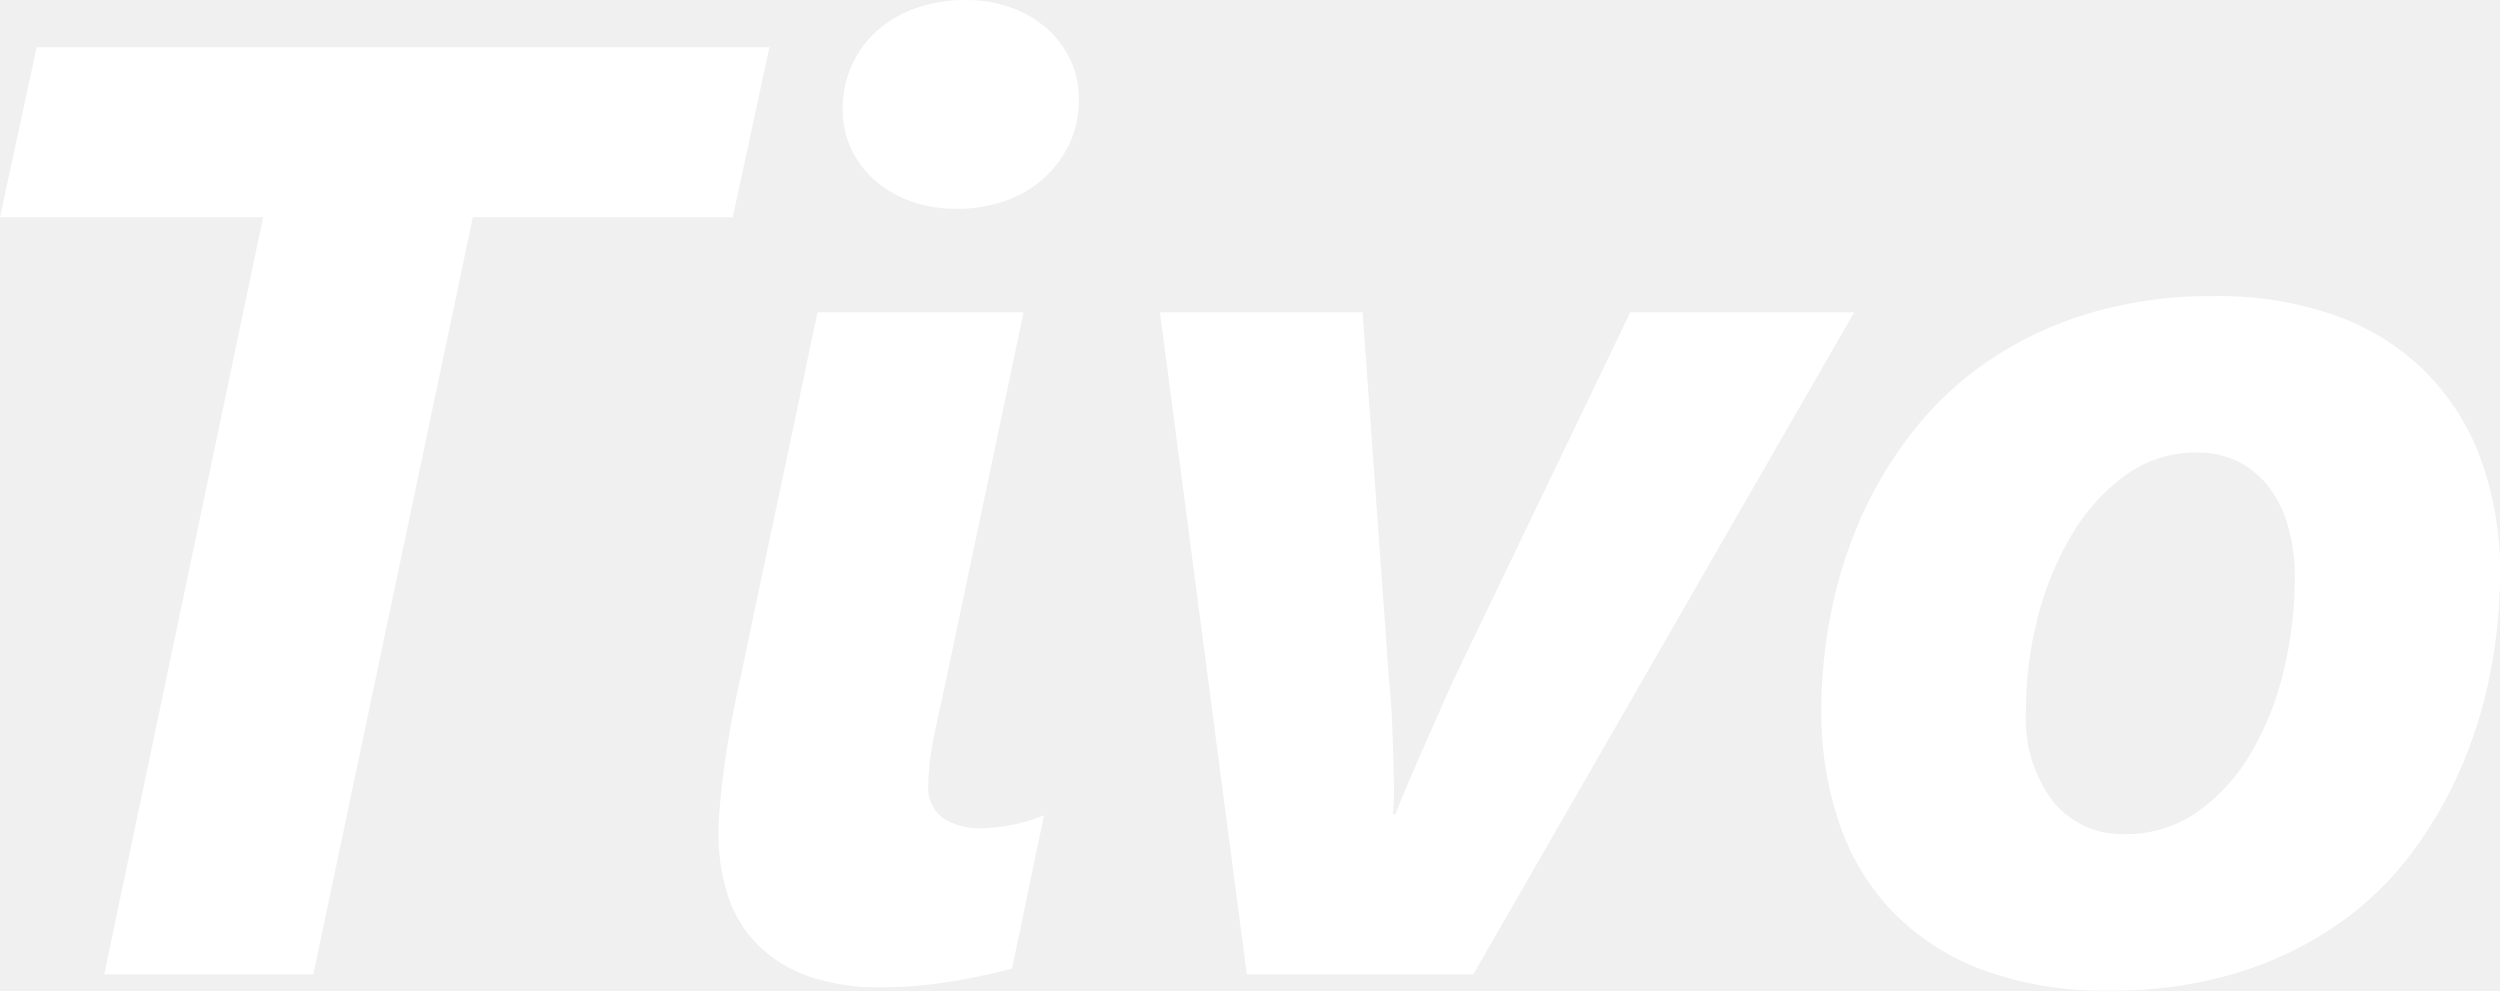
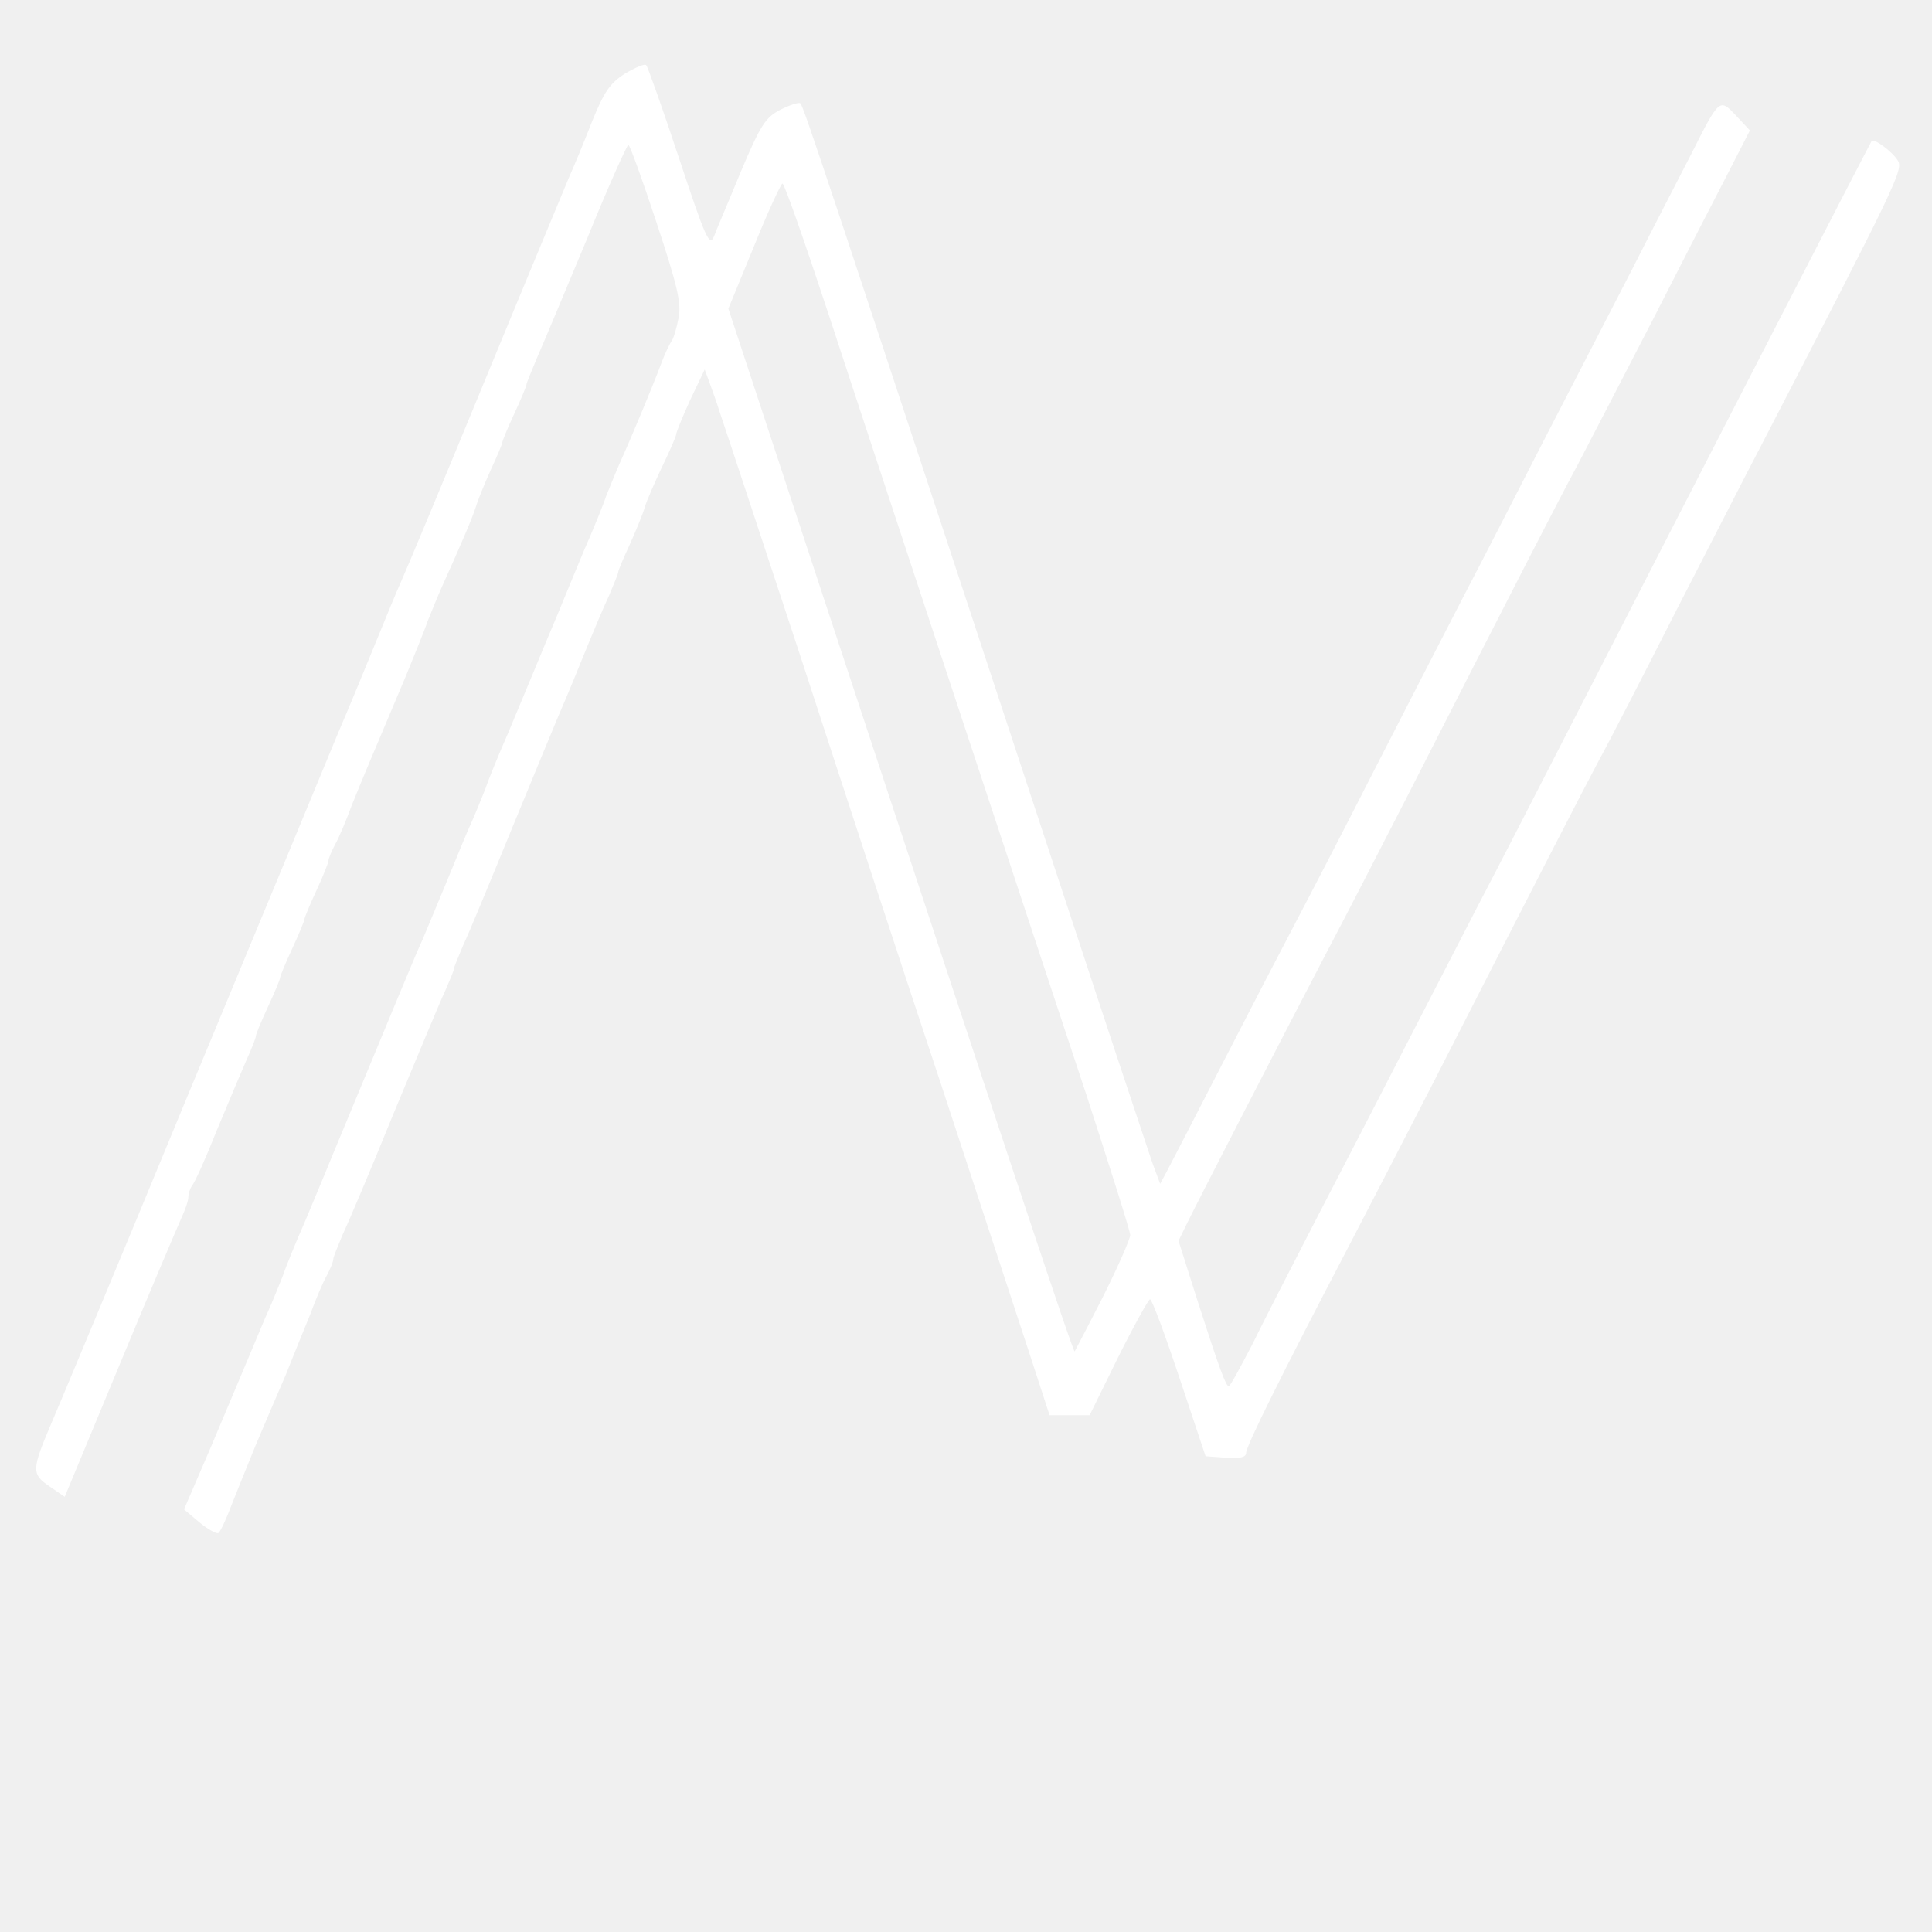
- <svg xmlns="http://www.w3.org/2000/svg" id="Layer_3" data-name="Layer 3" viewBox="0 0 106 42">
-   <defs>
-     <style>.cls-1{fill:#fff;}</style>
-   </defs>
-   <path class="cls-1" d="M31.069,9.28H20.049l-6.764,32.1H4.419l6.738-32.1H0L1.555,2.07H32.624Z" transform="translate(0 -0.068)" />
-   <path class="cls-1" d="M42.907,41.136q-0.49.138-1.13,0.274t-1.365.26q-0.723.124-1.5,0.192t-1.541.069a9.017,9.017,0,0,1-3.123-.48,5.726,5.726,0,0,1-2.141-1.343,5.267,5.267,0,0,1-1.241-2.056,8.291,8.291,0,0,1-.4-2.619q0-.6.068-1.343t0.178-1.549q0.108-.809.259-1.645t0.314-1.6q0.108-.465.368-1.713t0.6-2.866Q32.6,23.1,32.979,21.3T33.7,17.888q0.341-1.617.6-2.866T34.67,13.31H43.4L40.071,29.1q-0.219.96-.464,2.152a10.5,10.5,0,0,0-.245,2.07,1.579,1.579,0,0,0,.654,1.453,2.757,2.757,0,0,0,1.5.411,7.018,7.018,0,0,0,1.433-.151,7.285,7.285,0,0,0,1.321-.4q-0.354,1.646-.682,3.249T42.907,41.136ZM45.744,4.262a4.383,4.383,0,0,1-.408,1.919A4.635,4.635,0,0,1,44.23,7.649a4.835,4.835,0,0,1-1.635.945,6.125,6.125,0,0,1-2.033.329,5.678,5.678,0,0,1-1.923-.316,4.63,4.63,0,0,1-1.527-.877A4.1,4.1,0,0,1,36.1,6.4a3.813,3.813,0,0,1-.368-1.672,4.374,4.374,0,0,1,1.487-3.385A4.819,4.819,0,0,1,38.871.4,6.291,6.291,0,0,1,40.944.068a5.592,5.592,0,0,1,1.908.315,4.716,4.716,0,0,1,1.516.877,4.134,4.134,0,0,1,1.008,1.33A3.819,3.819,0,0,1,45.744,4.262Z" transform="translate(0 -0.068)" />
-   <path class="cls-1" d="M62.466,41.383h-9.6L49.182,13.31h8.592l1.119,15.545q0.054,0.521.1,1.26t0.068,1.536q0.027,0.8.041,1.577a12.4,12.4,0,0,1-.041,1.357h0.108c0.145-.385.318-0.809,0.519-1.276s0.41-.95.628-1.452,0.44-1.005.667-1.508,0.441-.982.641-1.439l7.5-15.6h9.493Z" transform="translate(0 -0.068)" />
-   <path class="cls-1" d="M106,24.44a21.95,21.95,0,0,1-.381,4,19.769,19.769,0,0,1-1.2,4.017,17.731,17.731,0,0,1-2.115,3.715,13.717,13.717,0,0,1-3.136,3.057A15.409,15.409,0,0,1,94.912,41.3a18.139,18.139,0,0,1-5.5.768,14.788,14.788,0,0,1-5.414-.9,10.322,10.322,0,0,1-3.806-2.5A10.139,10.139,0,0,1,77.959,34.9a14.594,14.594,0,0,1-.737-4.7,21.5,21.5,0,0,1,.409-4.126A19.056,19.056,0,0,1,78.9,22.027a17.3,17.3,0,0,1,2.2-3.66,14.224,14.224,0,0,1,3.191-2.988,15.579,15.579,0,0,1,4.242-2.015,18.047,18.047,0,0,1,5.359-.74,14.8,14.8,0,0,1,5.17.836,10.351,10.351,0,0,1,3.792,2.385,10.229,10.229,0,0,1,2.346,3.728A13.969,13.969,0,0,1,106,24.44Zm-8.7.11a7.884,7.884,0,0,0-.273-2.125,4.93,4.93,0,0,0-.8-1.672,3.831,3.831,0,0,0-1.3-1.1,3.789,3.789,0,0,0-1.772-.4,5.07,5.07,0,0,0-3.069.987A8.458,8.458,0,0,0,87.806,22.8,13.132,13.132,0,0,0,86.387,26.3,15.909,15.909,0,0,0,85.9,30.2a5.811,5.811,0,0,0,1.16,3.866,3.759,3.759,0,0,0,3.014,1.37,5.254,5.254,0,0,0,3.123-.96,8.028,8.028,0,0,0,2.264-2.509,12.582,12.582,0,0,0,1.378-3.5A16.881,16.881,0,0,0,97.3,24.55Z" transform="translate(0 -0.068)" />
+ <svg xmlns="http://www.w3.org/2000/svg" version="1.0" width="400px" height="400px" viewBox="0 0 4000 4000" preserveAspectRatio="xMidYMid meet">
+   <g id="layer101" fill="#ffffff" stroke="none">
+     <path d="M413 3152 l-32 -27 56 -130 c30 -71 66 -157 80 -190 14 -33 31 -75 39 -92 8 -18 21 -50 29 -70 7 -21 28 -72 46 -113 17 -41 42 -100 54 -130 129 -311 178 -430 190 -455 7 -16 29 -70 50 -120 20 -49 43 -105 51 -122 8 -18 21 -50 29 -70 7 -21 28 -72 46 -113 17 -41 42 -101 55 -132 13 -32 35 -84 48 -115 13 -32 38 -92 55 -133 18 -41 39 -92 46 -113 8 -20 21 -52 29 -70 21 -46 71 -166 86 -207 7 -19 17 -39 21 -45 4 -5 10 -27 14 -47 6 -31 -3 -68 -46 -198 -29 -88 -55 -160 -58 -160 -3 0 -42 87 -85 193 -44 105 -90 216 -103 245 -12 29 -23 55 -23 58 0 3 -11 30 -25 60 -14 30 -25 57 -25 60 0 3 -11 29 -24 57 -13 29 -27 63 -31 77 -7 22 -29 74 -71 167 -8 18 -21 50 -29 70 -7 21 -28 71 -44 111 -74 175 -93 220 -113 270 -11 30 -26 66 -34 80 -8 15 -14 30 -14 34 0 4 -11 32 -25 62 -14 30 -25 57 -25 60 0 3 -11 30 -25 60 -14 30 -25 57 -25 60 0 3 -11 30 -25 60 -14 30 -25 57 -25 60 0 4 -8 25 -19 49 -10 23 -38 89 -62 147 -23 58 -46 109 -51 114 -4 6 -8 16 -8 24 0 8 -7 28 -15 45 -8 18 -66 154 -128 304 l-113 272 -32 -22 c-37 -25 -36 -35 3 -127 13 -30 142 -338 285 -685 144 -346 283 -682 309 -745 27 -63 63 -151 81 -195 18 -44 40 -98 50 -120 10 -22 89 -211 175 -420 86 -209 165 -398 174 -420 10 -22 31 -73 47 -114 24 -59 36 -78 67 -98 22 -13 42 -22 45 -18 3 3 34 90 68 193 54 163 63 184 72 162 5 -14 31 -74 56 -135 41 -97 51 -112 82 -128 20 -10 39 -16 41 -13 7 6 49 134 610 1836 57 173 111 334 119 358 l16 43 15 -28 c8 -15 60 -116 115 -223 55 -107 124 -240 153 -295 29 -55 101 -194 160 -310 59 -115 142 -277 185 -360 43 -82 121 -235 175 -340 54 -104 134 -260 178 -345 43 -85 97 -189 118 -230 59 -117 59 -117 93 -81 l29 31 -42 82 c-24 46 -95 184 -158 308 -64 124 -135 261 -158 305 -41 76 -114 218 -352 685 -58 113 -133 259 -168 325 -79 151 -263 508 -287 557 l-18 37 39 123 c45 140 59 178 65 178 3 0 24 -39 49 -87 24 -49 82 -162 129 -253 47 -91 125 -241 173 -335 48 -93 122 -237 165 -320 43 -82 125 -242 183 -355 306 -597 629 -1224 632 -1228 5 -6 42 21 54 40 12 19 1 42 -284 593 -29 55 -107 208 -175 340 -67 132 -139 272 -160 310 -35 66 -111 213 -352 685 -55 107 -131 254 -168 325 -137 262 -210 409 -210 423 0 9 -12 12 -42 10 l-42 -3 -54 -162 c-30 -90 -57 -163 -61 -163 -3 0 -33 54 -66 120 l-59 120 -42 0 -41 0 -43 -132 c-24 -73 -105 -320 -180 -548 -76 -228 -208 -631 -294 -895 -87 -264 -162 -491 -167 -505 -4 -14 -13 -38 -19 -55 l-11 -30 -30 63 c-16 35 -29 67 -29 71 0 4 -13 34 -29 67 -15 32 -32 70 -36 84 -4 14 -18 48 -31 77 -13 28 -24 54 -24 57 0 4 -9 25 -19 49 -11 23 -36 83 -56 132 -20 50 -43 104 -50 120 -7 17 -50 120 -95 230 -45 110 -90 219 -101 242 -10 24 -19 45 -19 48 0 4 -9 25 -19 48 -11 23 -58 137 -106 252 -47 116 -95 229 -106 252 -10 24 -19 46 -19 50 0 5 -6 20 -14 35 -8 14 -23 50 -34 80 -12 29 -35 86 -51 126 -17 39 -45 105 -62 145 -16 39 -39 96 -50 124 -11 29 -23 55 -27 57 -4 2 -22 -8 -39 -22z m1871 -468 c31 -62 56 -119 56 -127 0 -8 -41 -137 -90 -288 -50 -151 -172 -519 -271 -819 -99 -300 -219 -663 -266 -807 -48 -145 -89 -263 -93 -263 -3 0 -30 58 -59 130 l-53 129 197 598 c390 1182 517 1564 520 1561 1 -2 28 -53 59 -114z" />
+   </g>
</svg>
